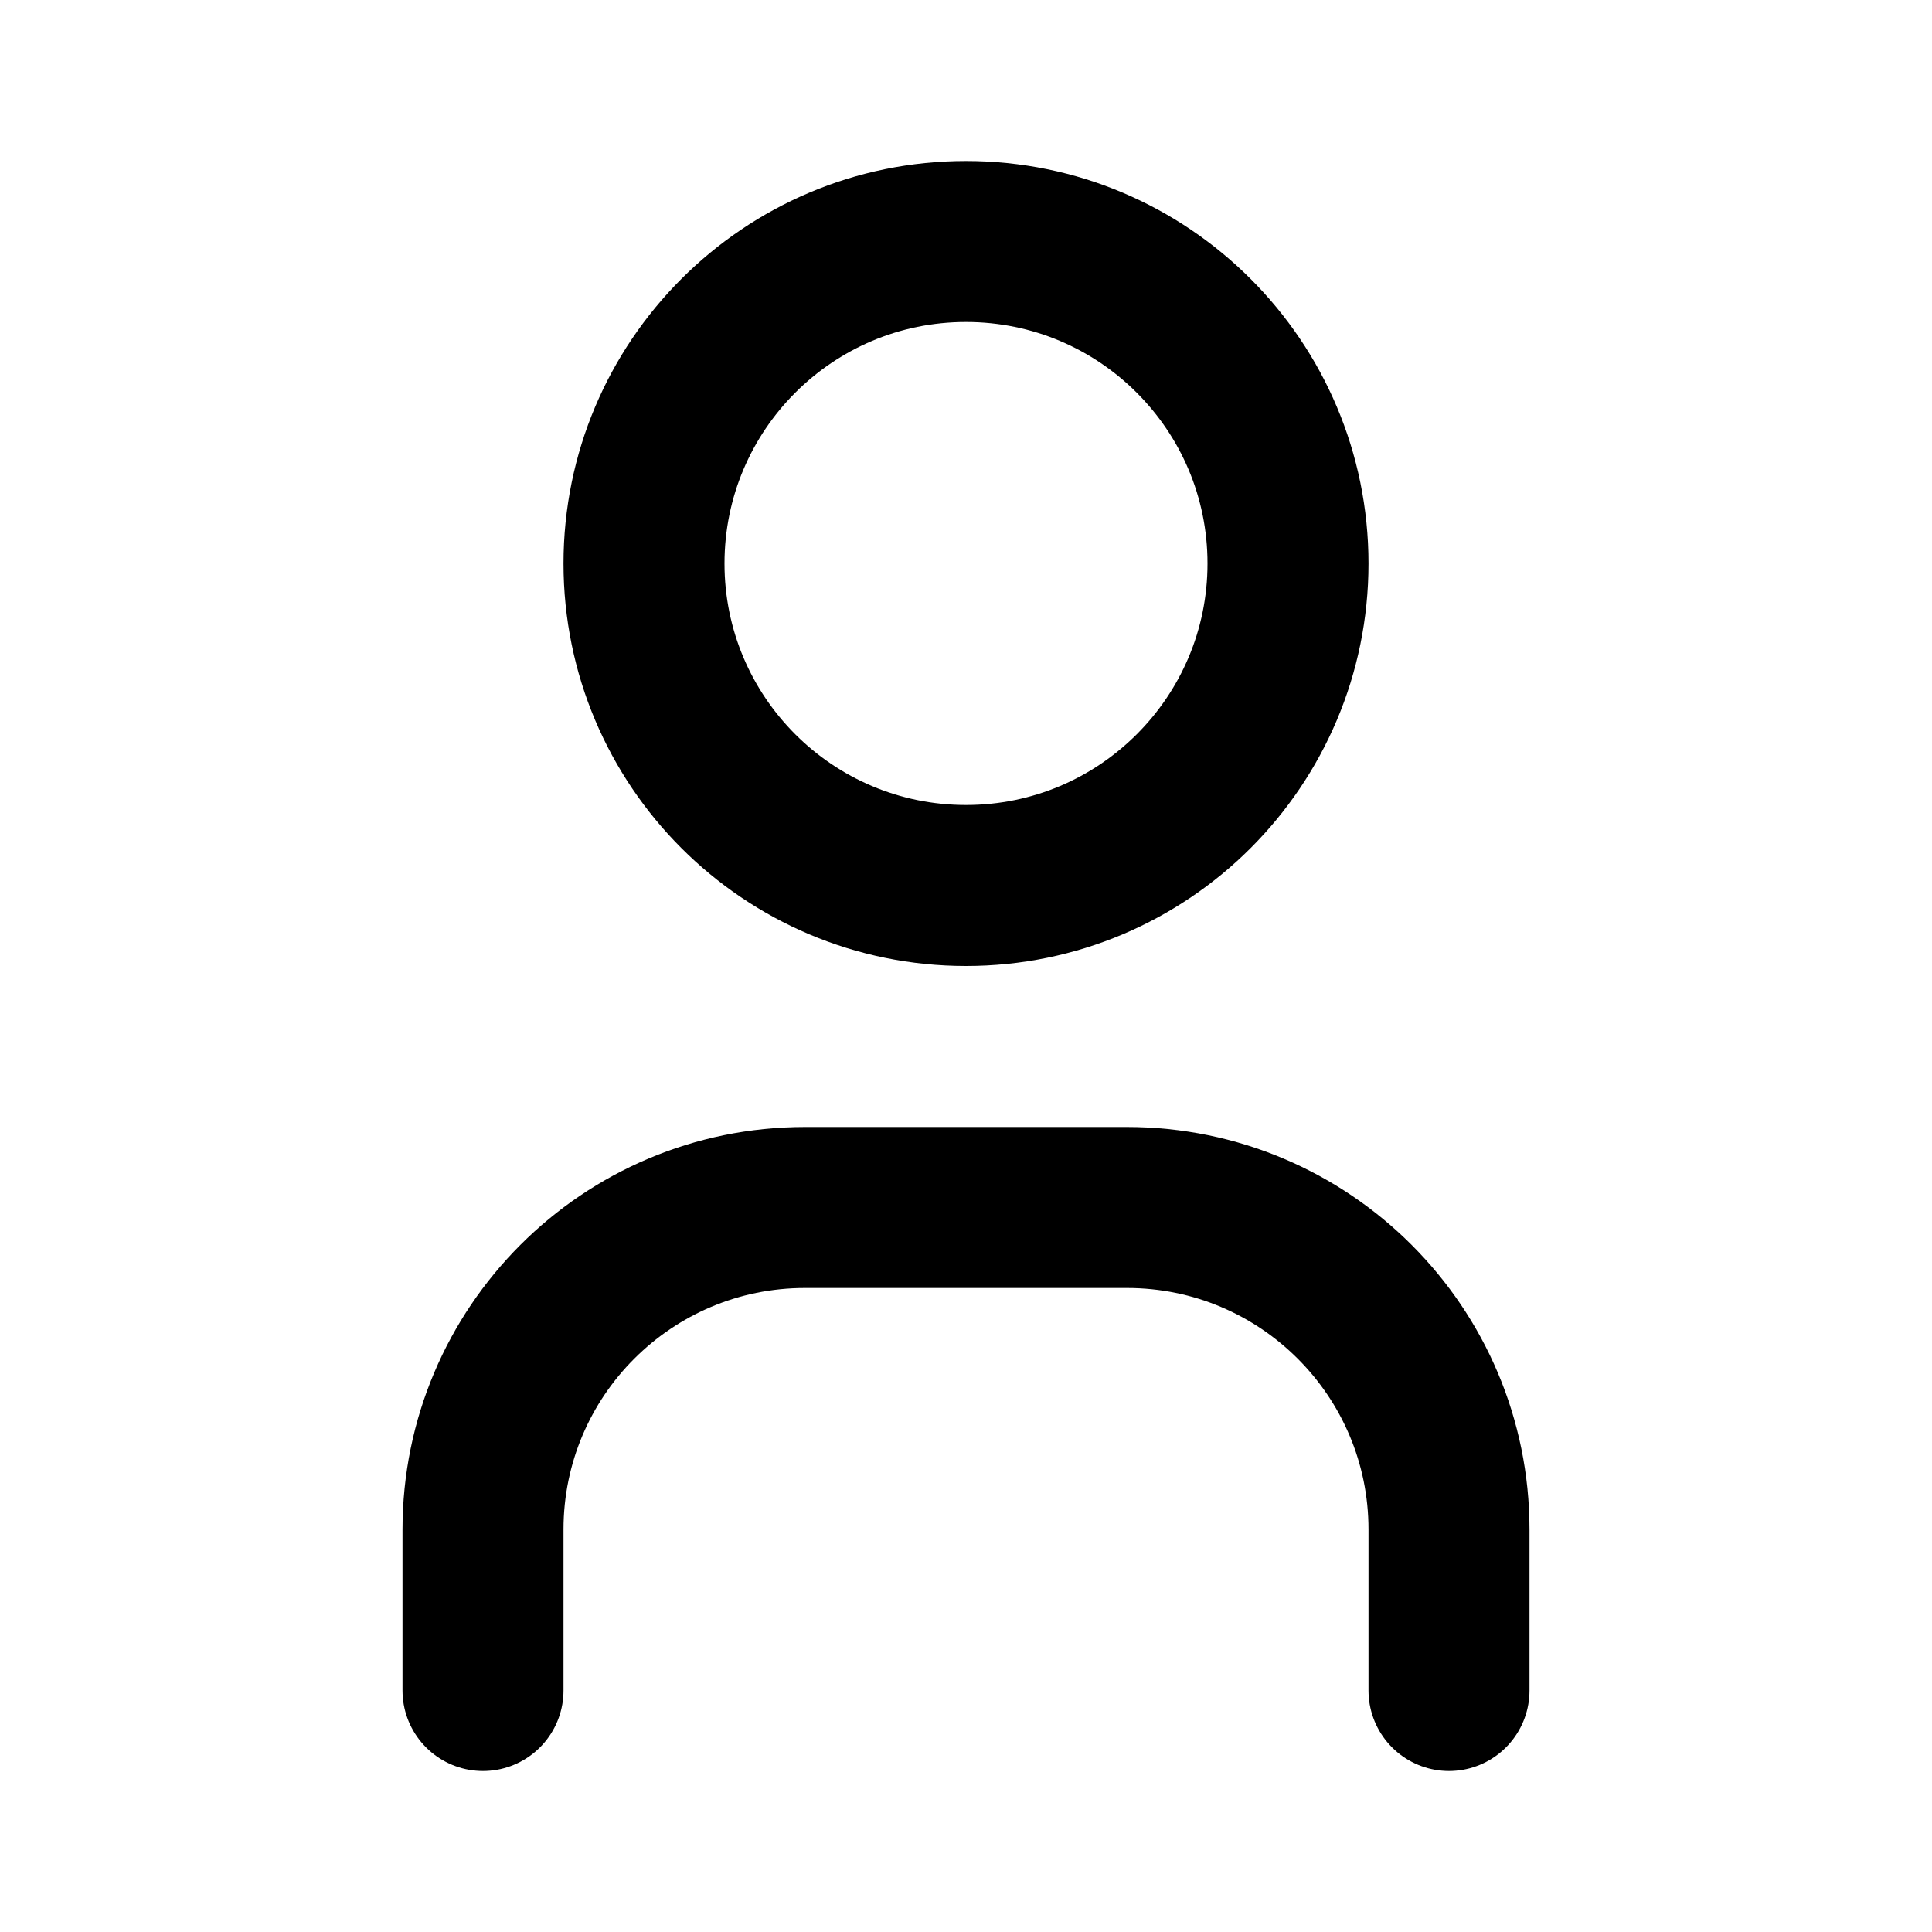
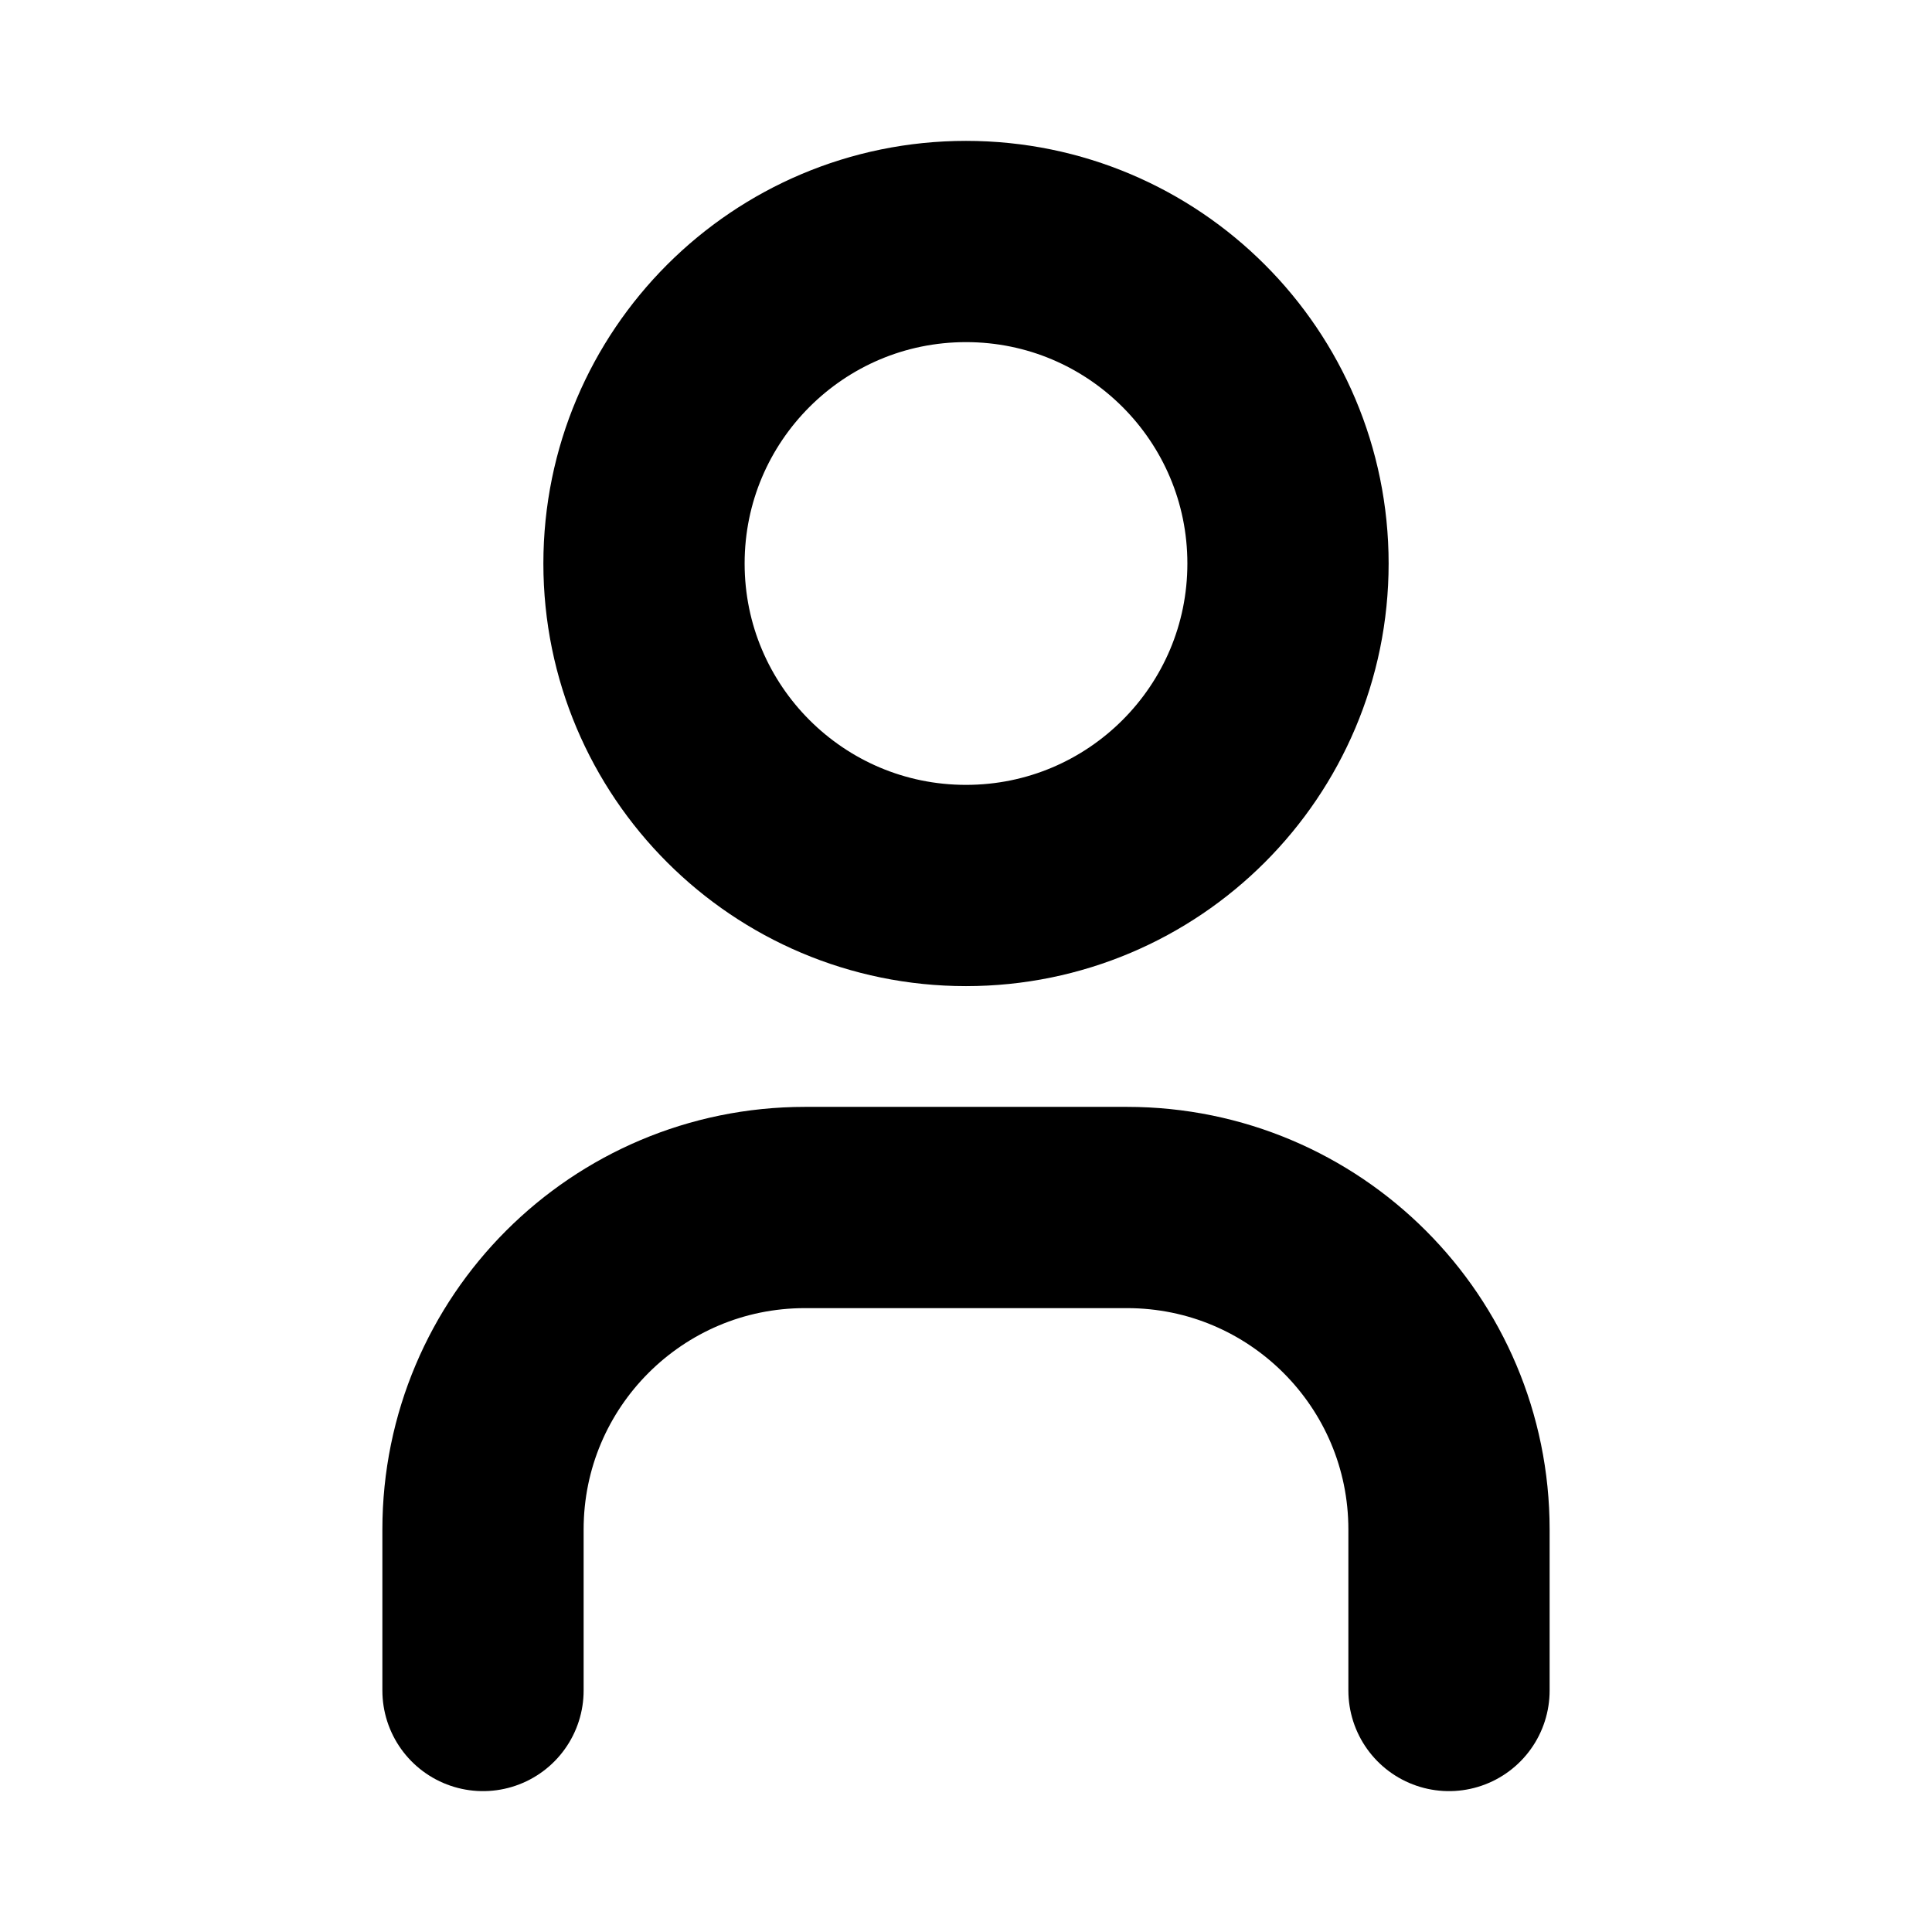
- <svg xmlns="http://www.w3.org/2000/svg" width="24" height="24" viewBox="0 0 24 24" fill="none" stroke="currentColor" stroke-width="2" stroke-linecap="round" stroke-linejoin="round">
+ <svg xmlns="http://www.w3.org/2000/svg" width="24" height="24" viewBox="0 0 24 24" fill="none" stroke="currentColor" stroke-width="2.5" stroke-linecap="round" stroke-linejoin="round">
  <path d="M8 7a4 4 0 1 0 8 0a4 4 0 1 0 -8 0" />
  <path d="M6 21v-2a4 4 0 0 1 4 -4h4a4 4 0 0 1 4 4v2" />
</svg>
